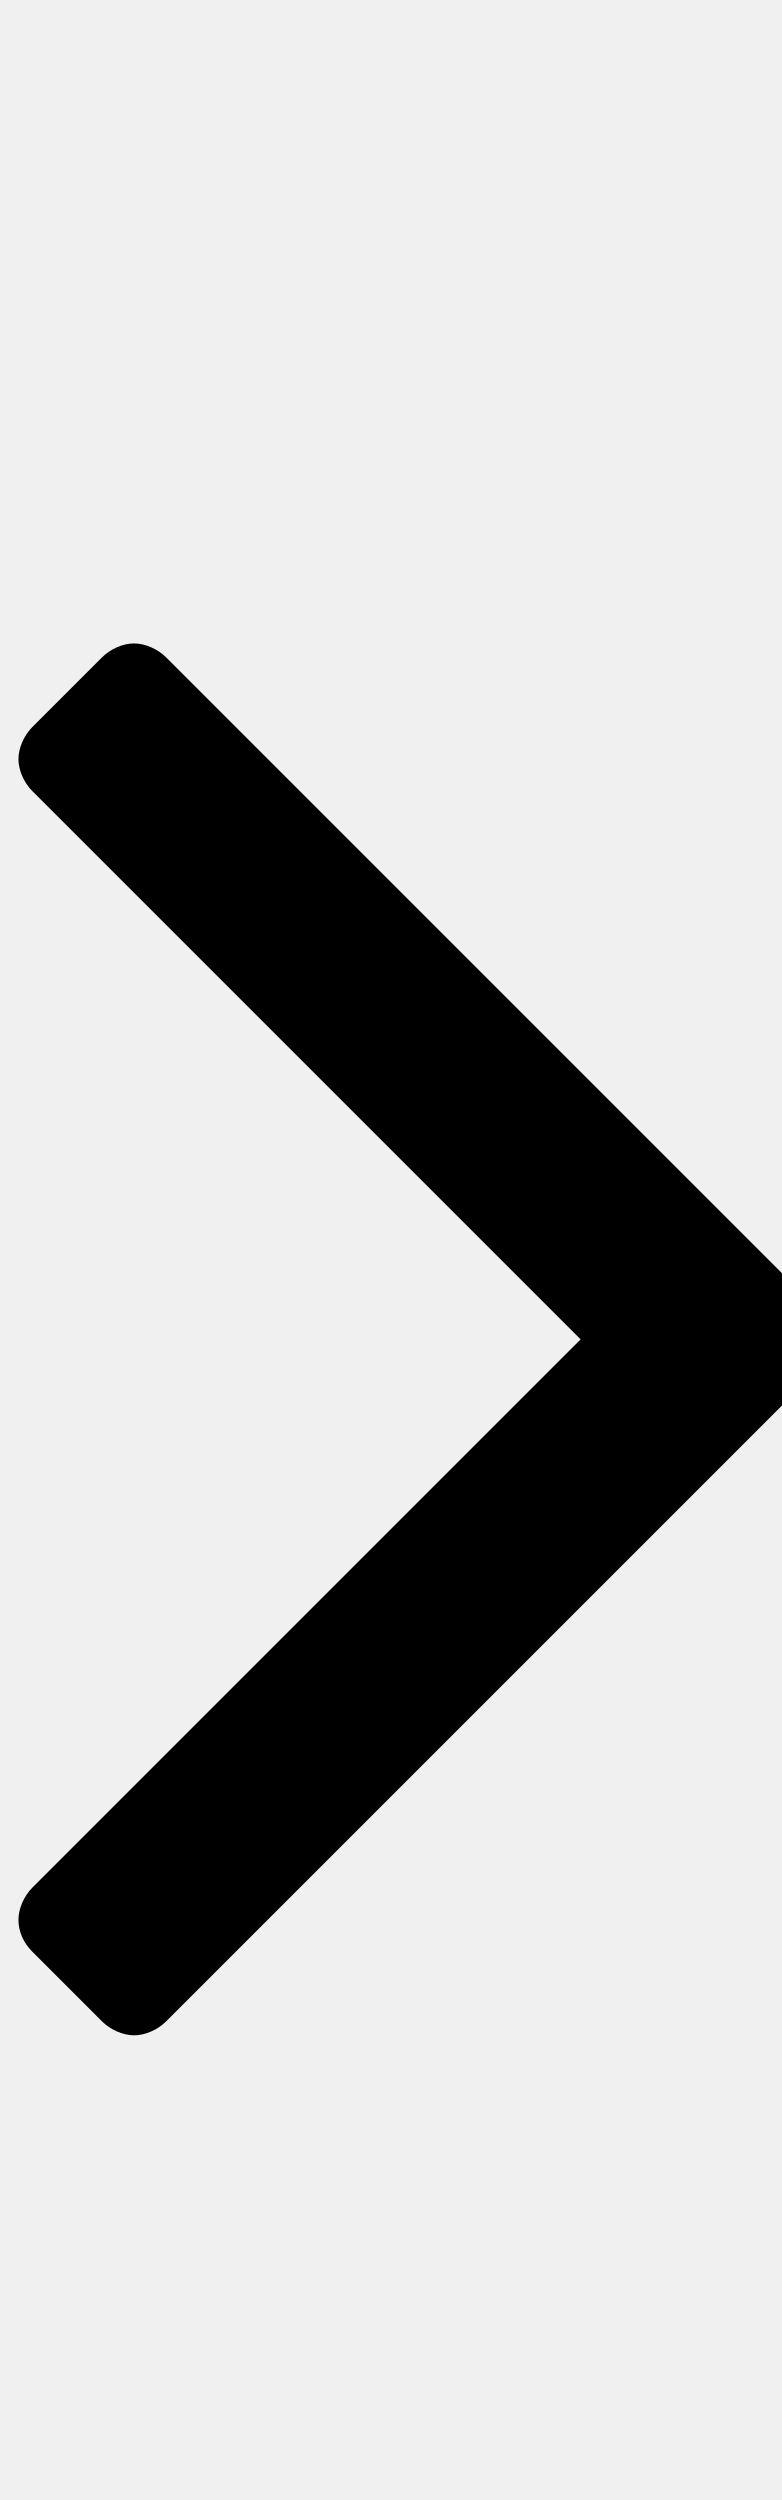
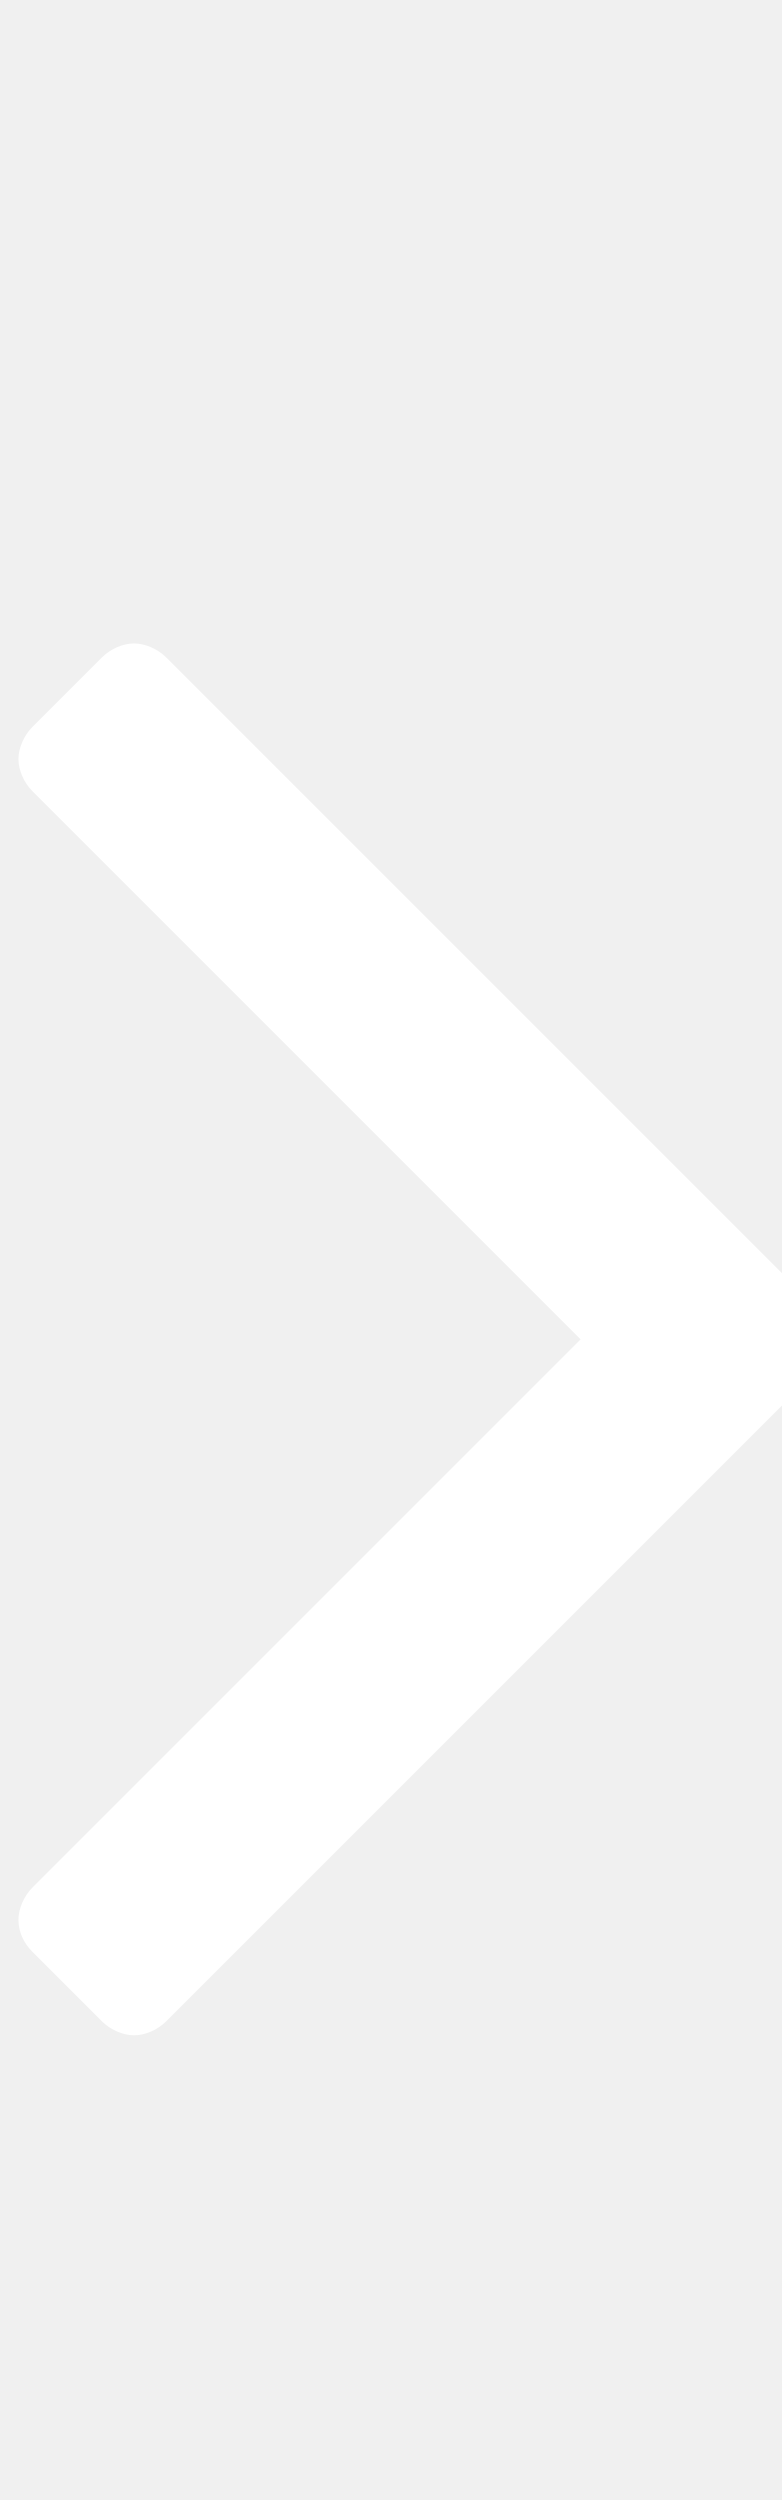
<svg xmlns="http://www.w3.org/2000/svg" version="1.1" width="5" height="16" viewBox="0 0 5 16">
-   <path d="M5.313 8.571c0 0.071-0.036 0.152-0.089 0.205l-4.161 4.161c-0.054 0.054-0.134 0.089-0.205 0.089s-0.152-0.036-0.205-0.089l-0.446-0.446c-0.054-0.054-0.089-0.125-0.089-0.205 0-0.071 0.036-0.152 0.089-0.205l3.509-3.509-3.509-3.509c-0.054-0.054-0.089-0.134-0.089-0.205s0.036-0.152 0.089-0.205l0.446-0.446c0.054-0.054 0.134-0.089 0.205-0.089s0.152 0.036 0.205 0.089l4.161 4.161c0.054 0.054 0.089 0.134 0.089 0.205z" />
+   <path fill="#fff" d="M5.313 8.571c0 0.071-0.036 0.152-0.089 0.205l-4.161 4.161c-0.054 0.054-0.134 0.089-0.205 0.089s-0.152-0.036-0.205-0.089l-0.446-0.446c-0.054-0.054-0.089-0.125-0.089-0.205 0-0.071 0.036-0.152 0.089-0.205l3.509-3.509-3.509-3.509c-0.054-0.054-0.089-0.134-0.089-0.205s0.036-0.152 0.089-0.205l0.446-0.446c0.054-0.054 0.134-0.089 0.205-0.089s0.152 0.036 0.205 0.089l4.161 4.161c0.054 0.054 0.089 0.134 0.089 0.205z" />
</svg>
